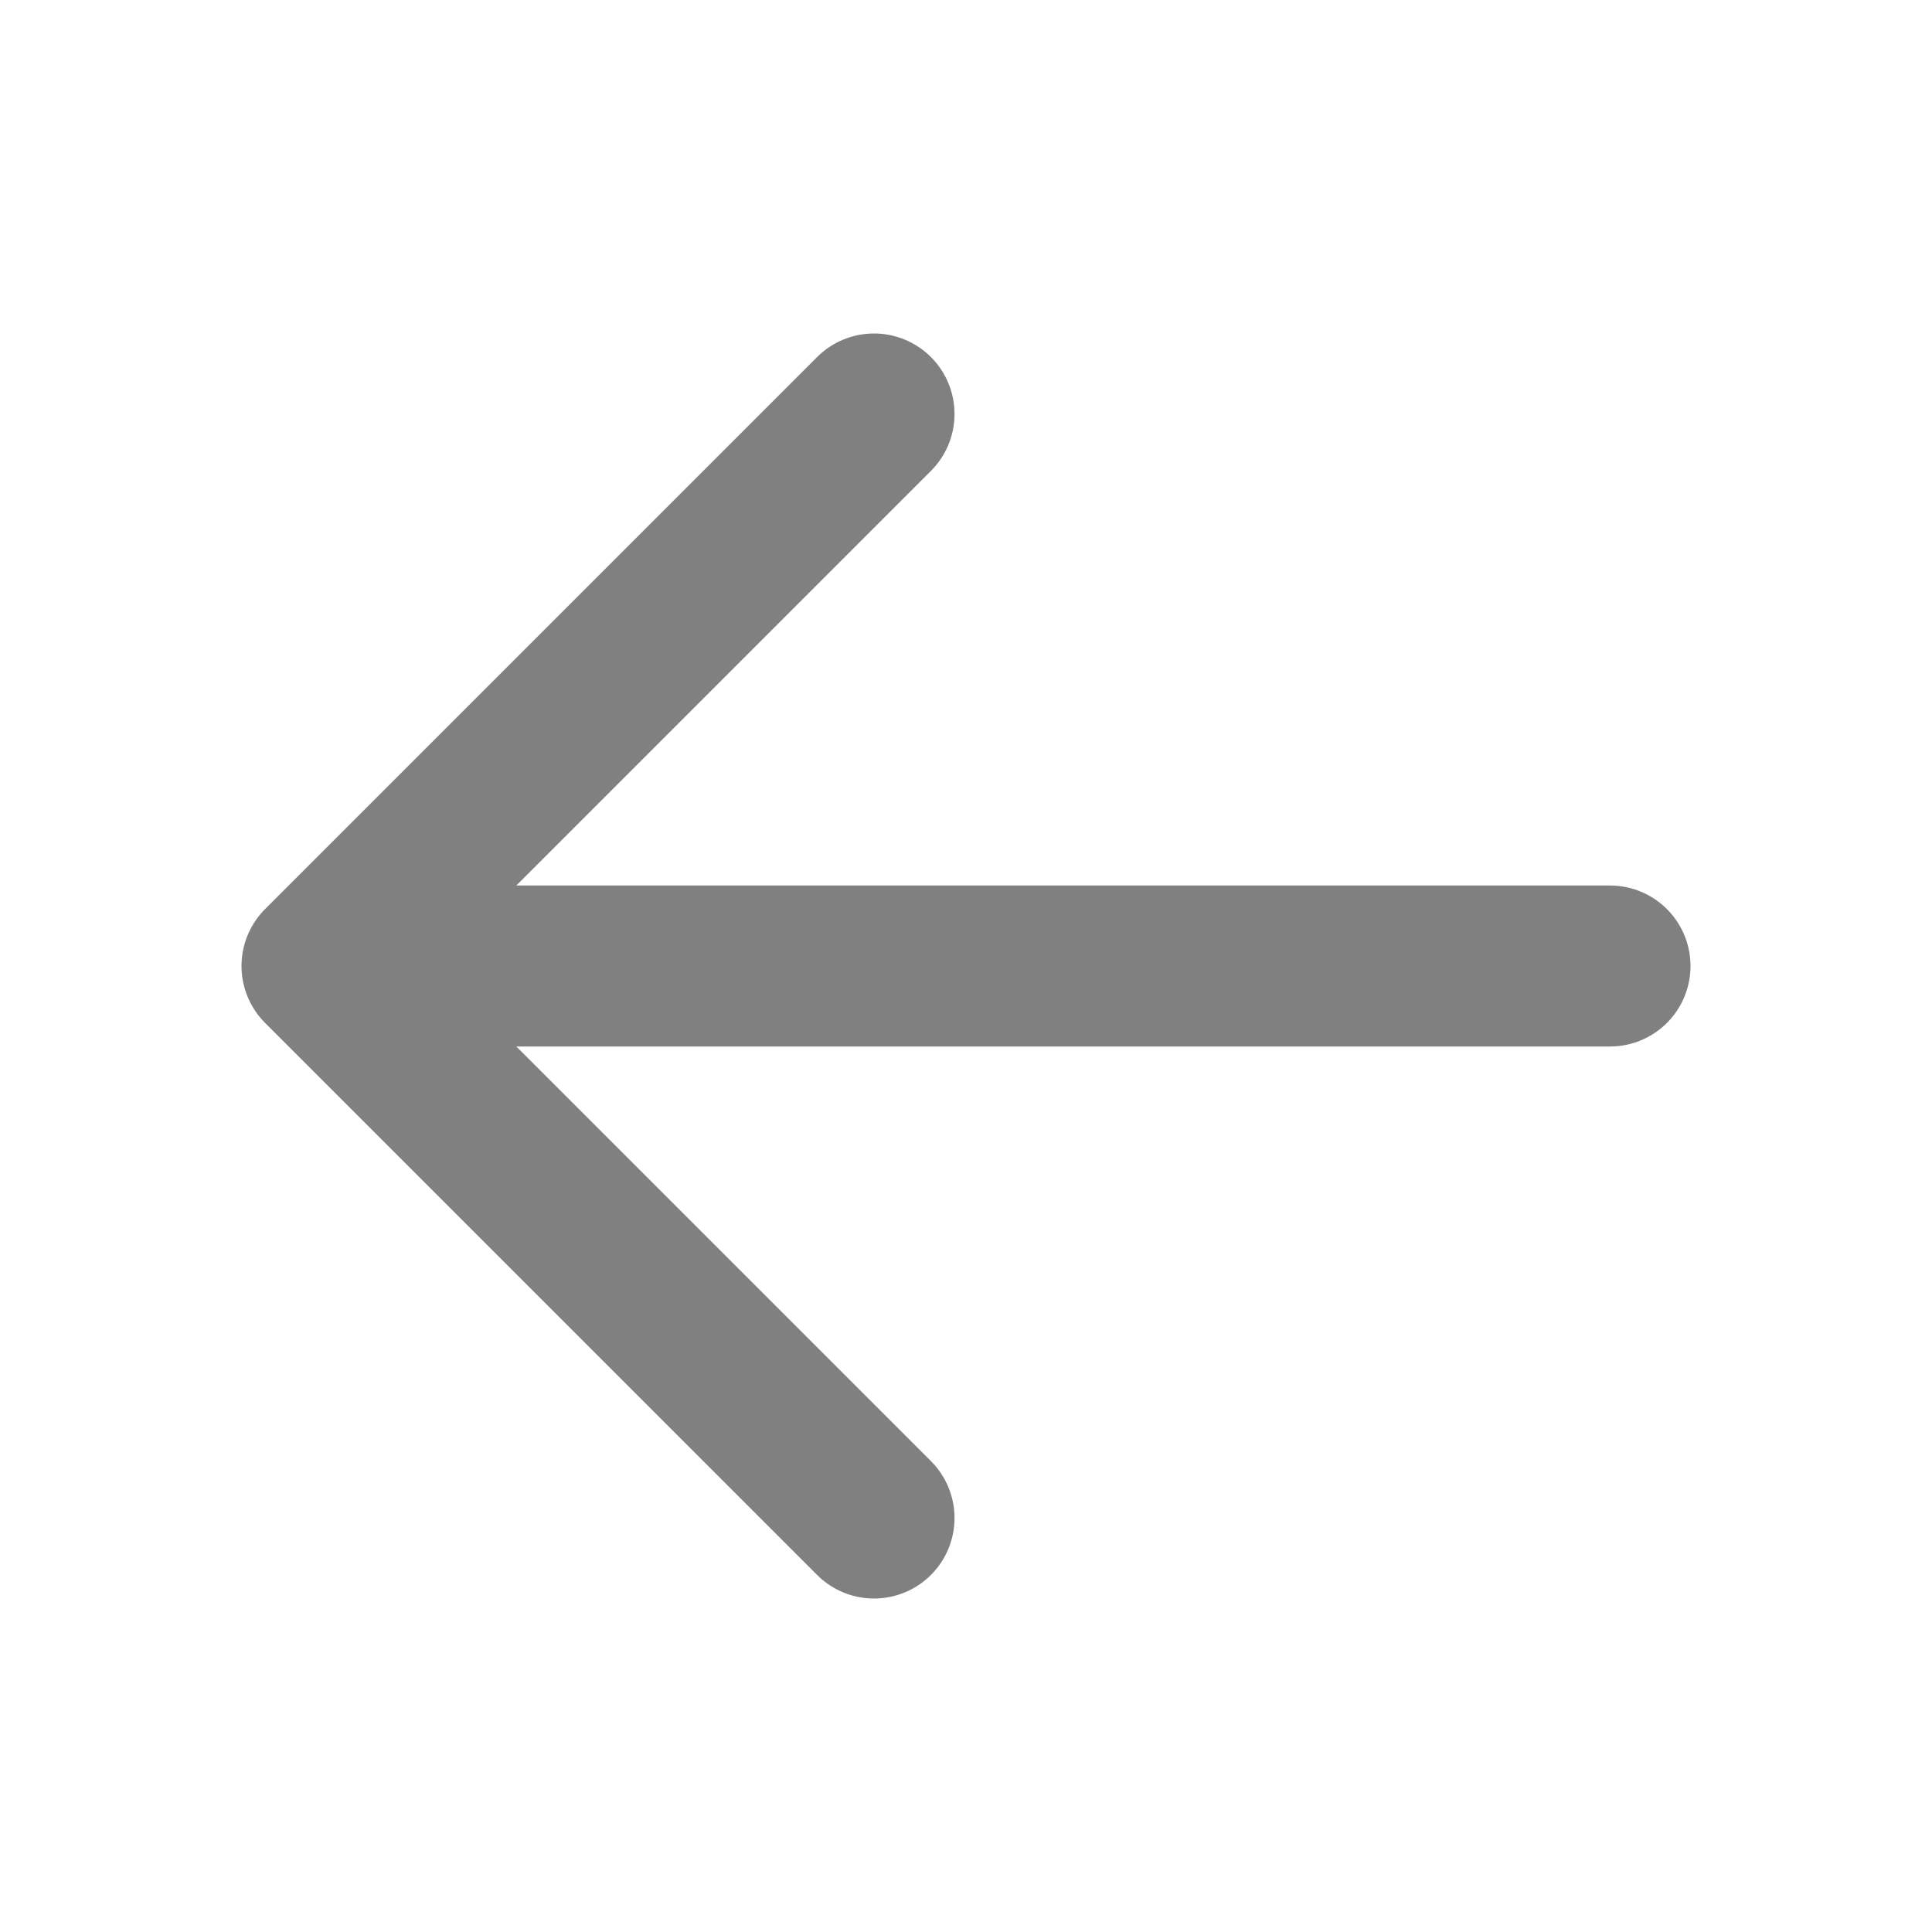
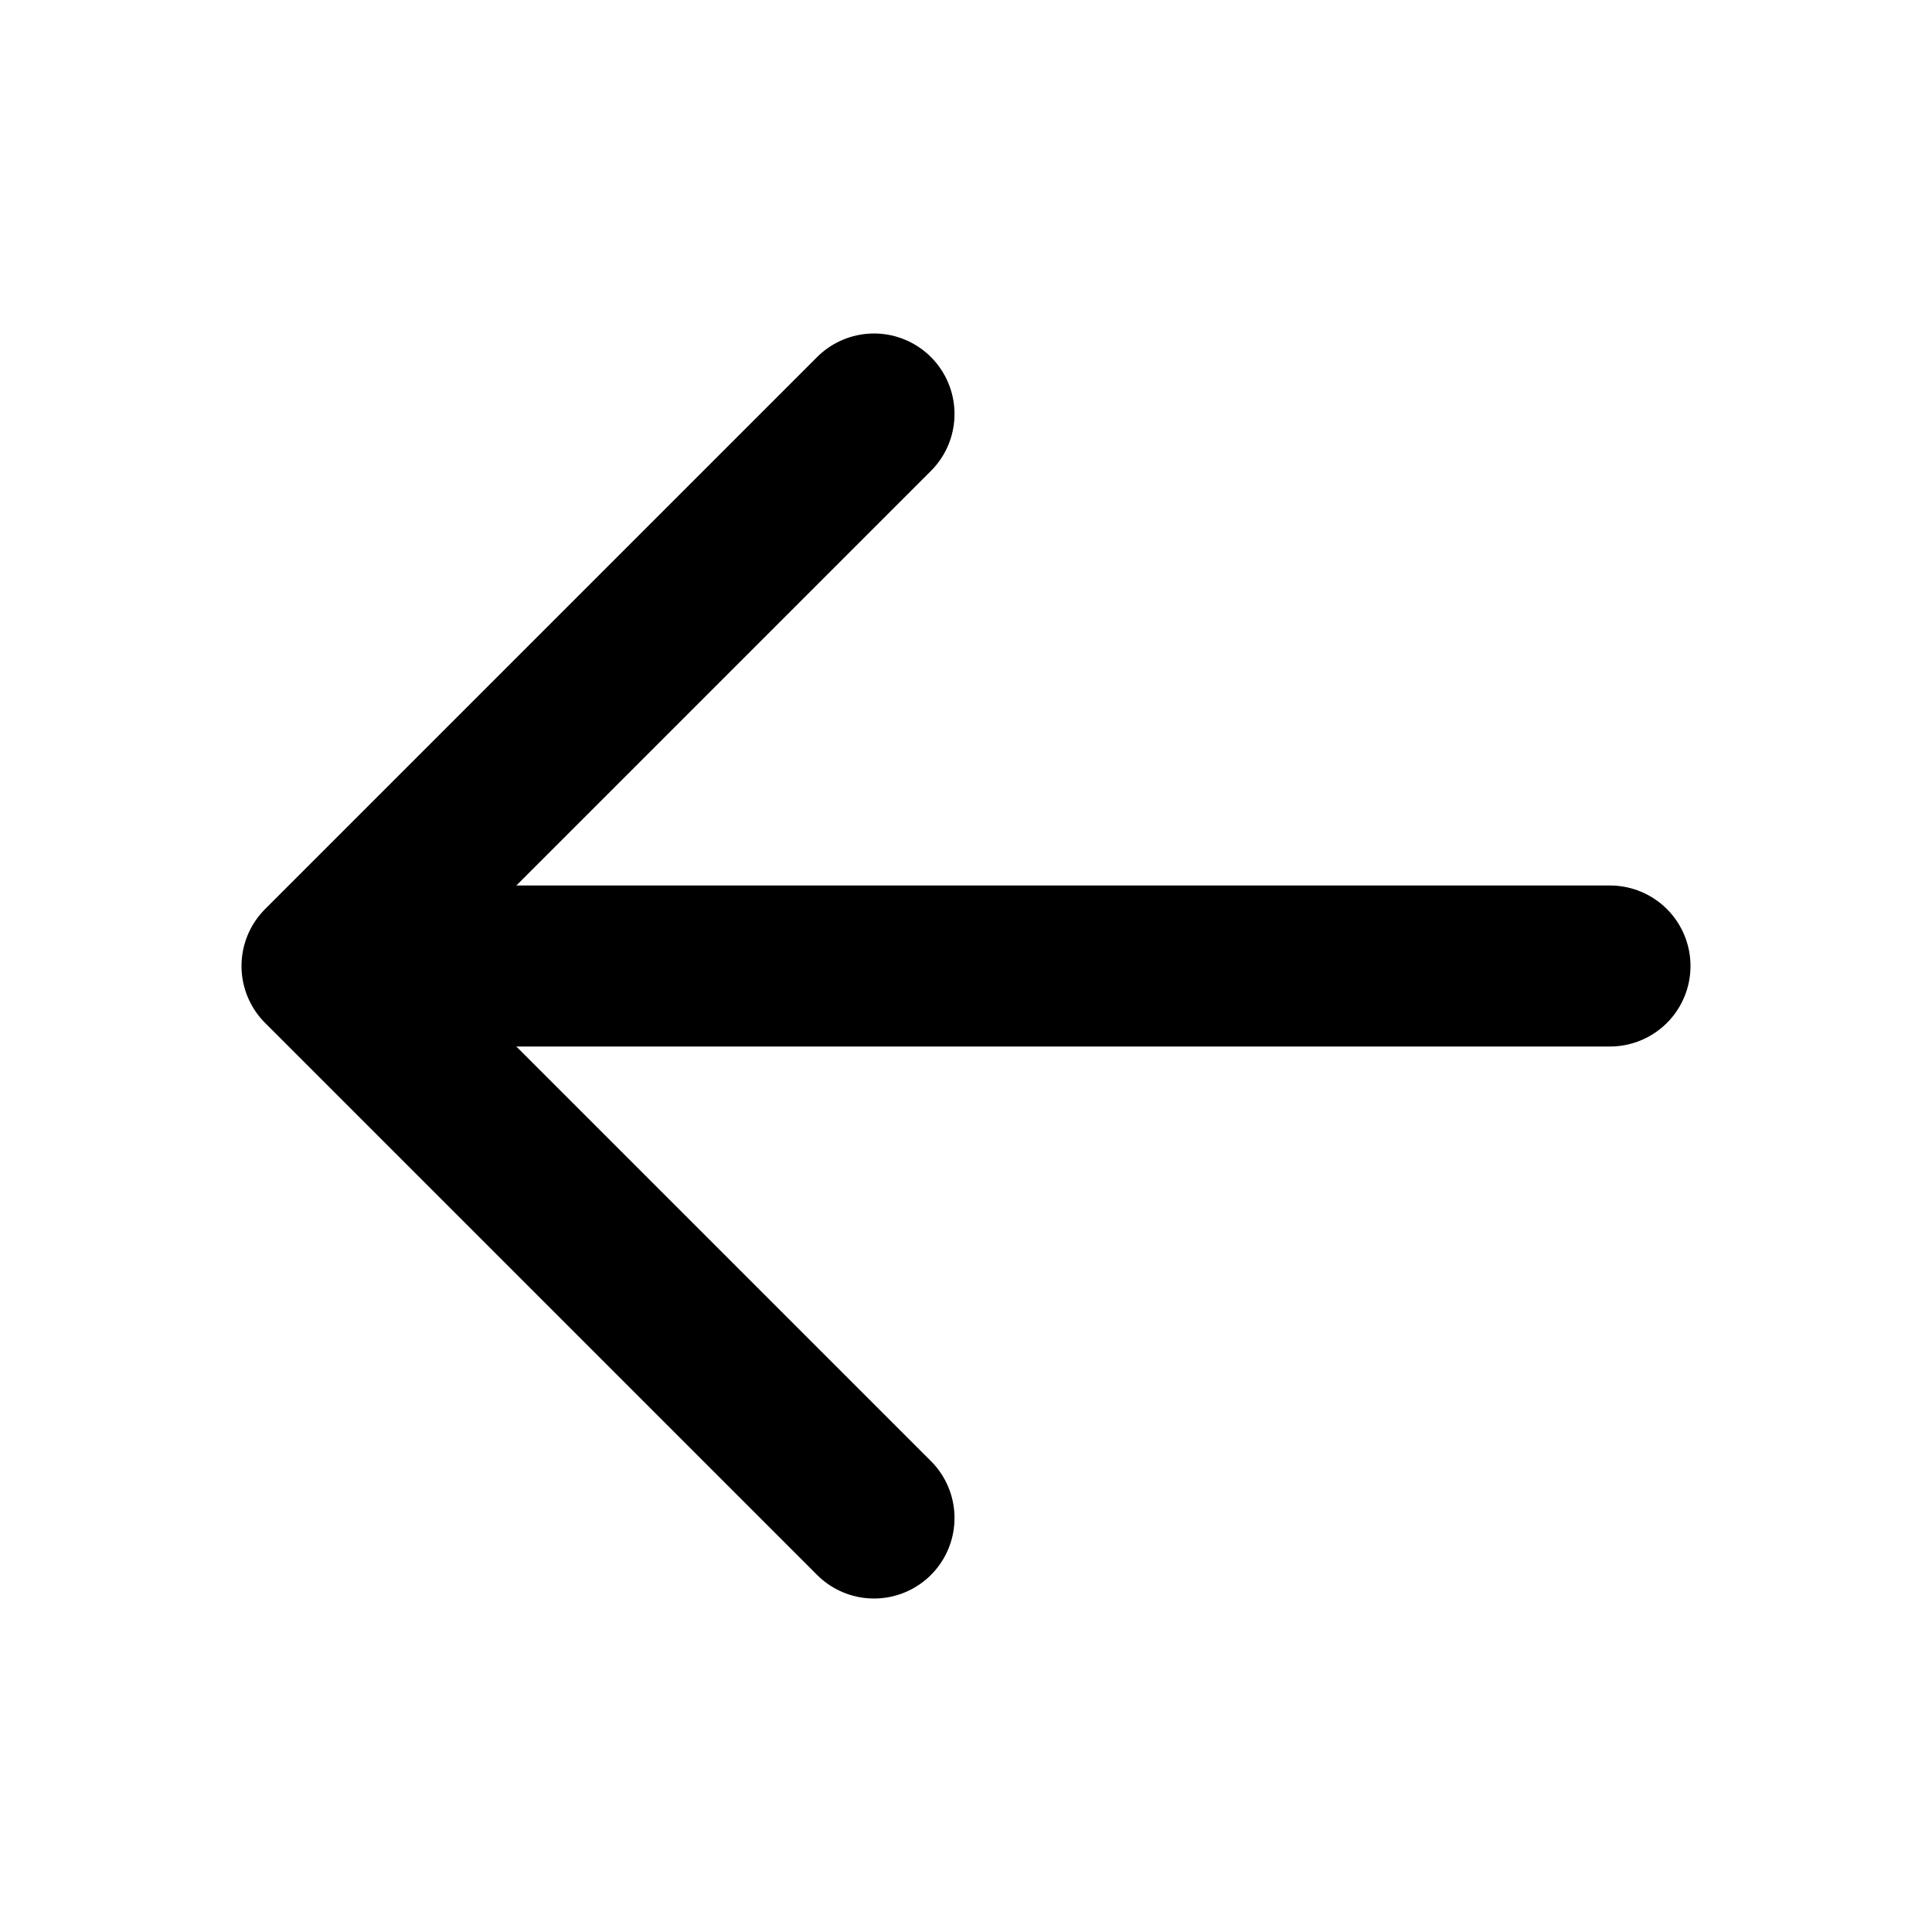
<svg xmlns="http://www.w3.org/2000/svg" width="18" height="18" viewBox="0 0 18 18" fill="none">
-   <path d="M3.429 9L15 9" stroke="#808080" stroke-width="1.5" stroke-linecap="round" stroke-linejoin="round" />
-   <path d="M8.143 3.857L3 9L8.143 14.143" stroke="#808080" stroke-width="1.5" stroke-linecap="round" stroke-linejoin="round" />
+   <path d="M3.429 9L15 9" stroke="currentColor" stroke-width="1.5" stroke-linecap="round" stroke-linejoin="round" />
+   <path d="M8.143 3.857L3 9L8.143 14.143" stroke="currentColor" stroke-width="1.5" stroke-linecap="round" stroke-linejoin="round" />
</svg>
